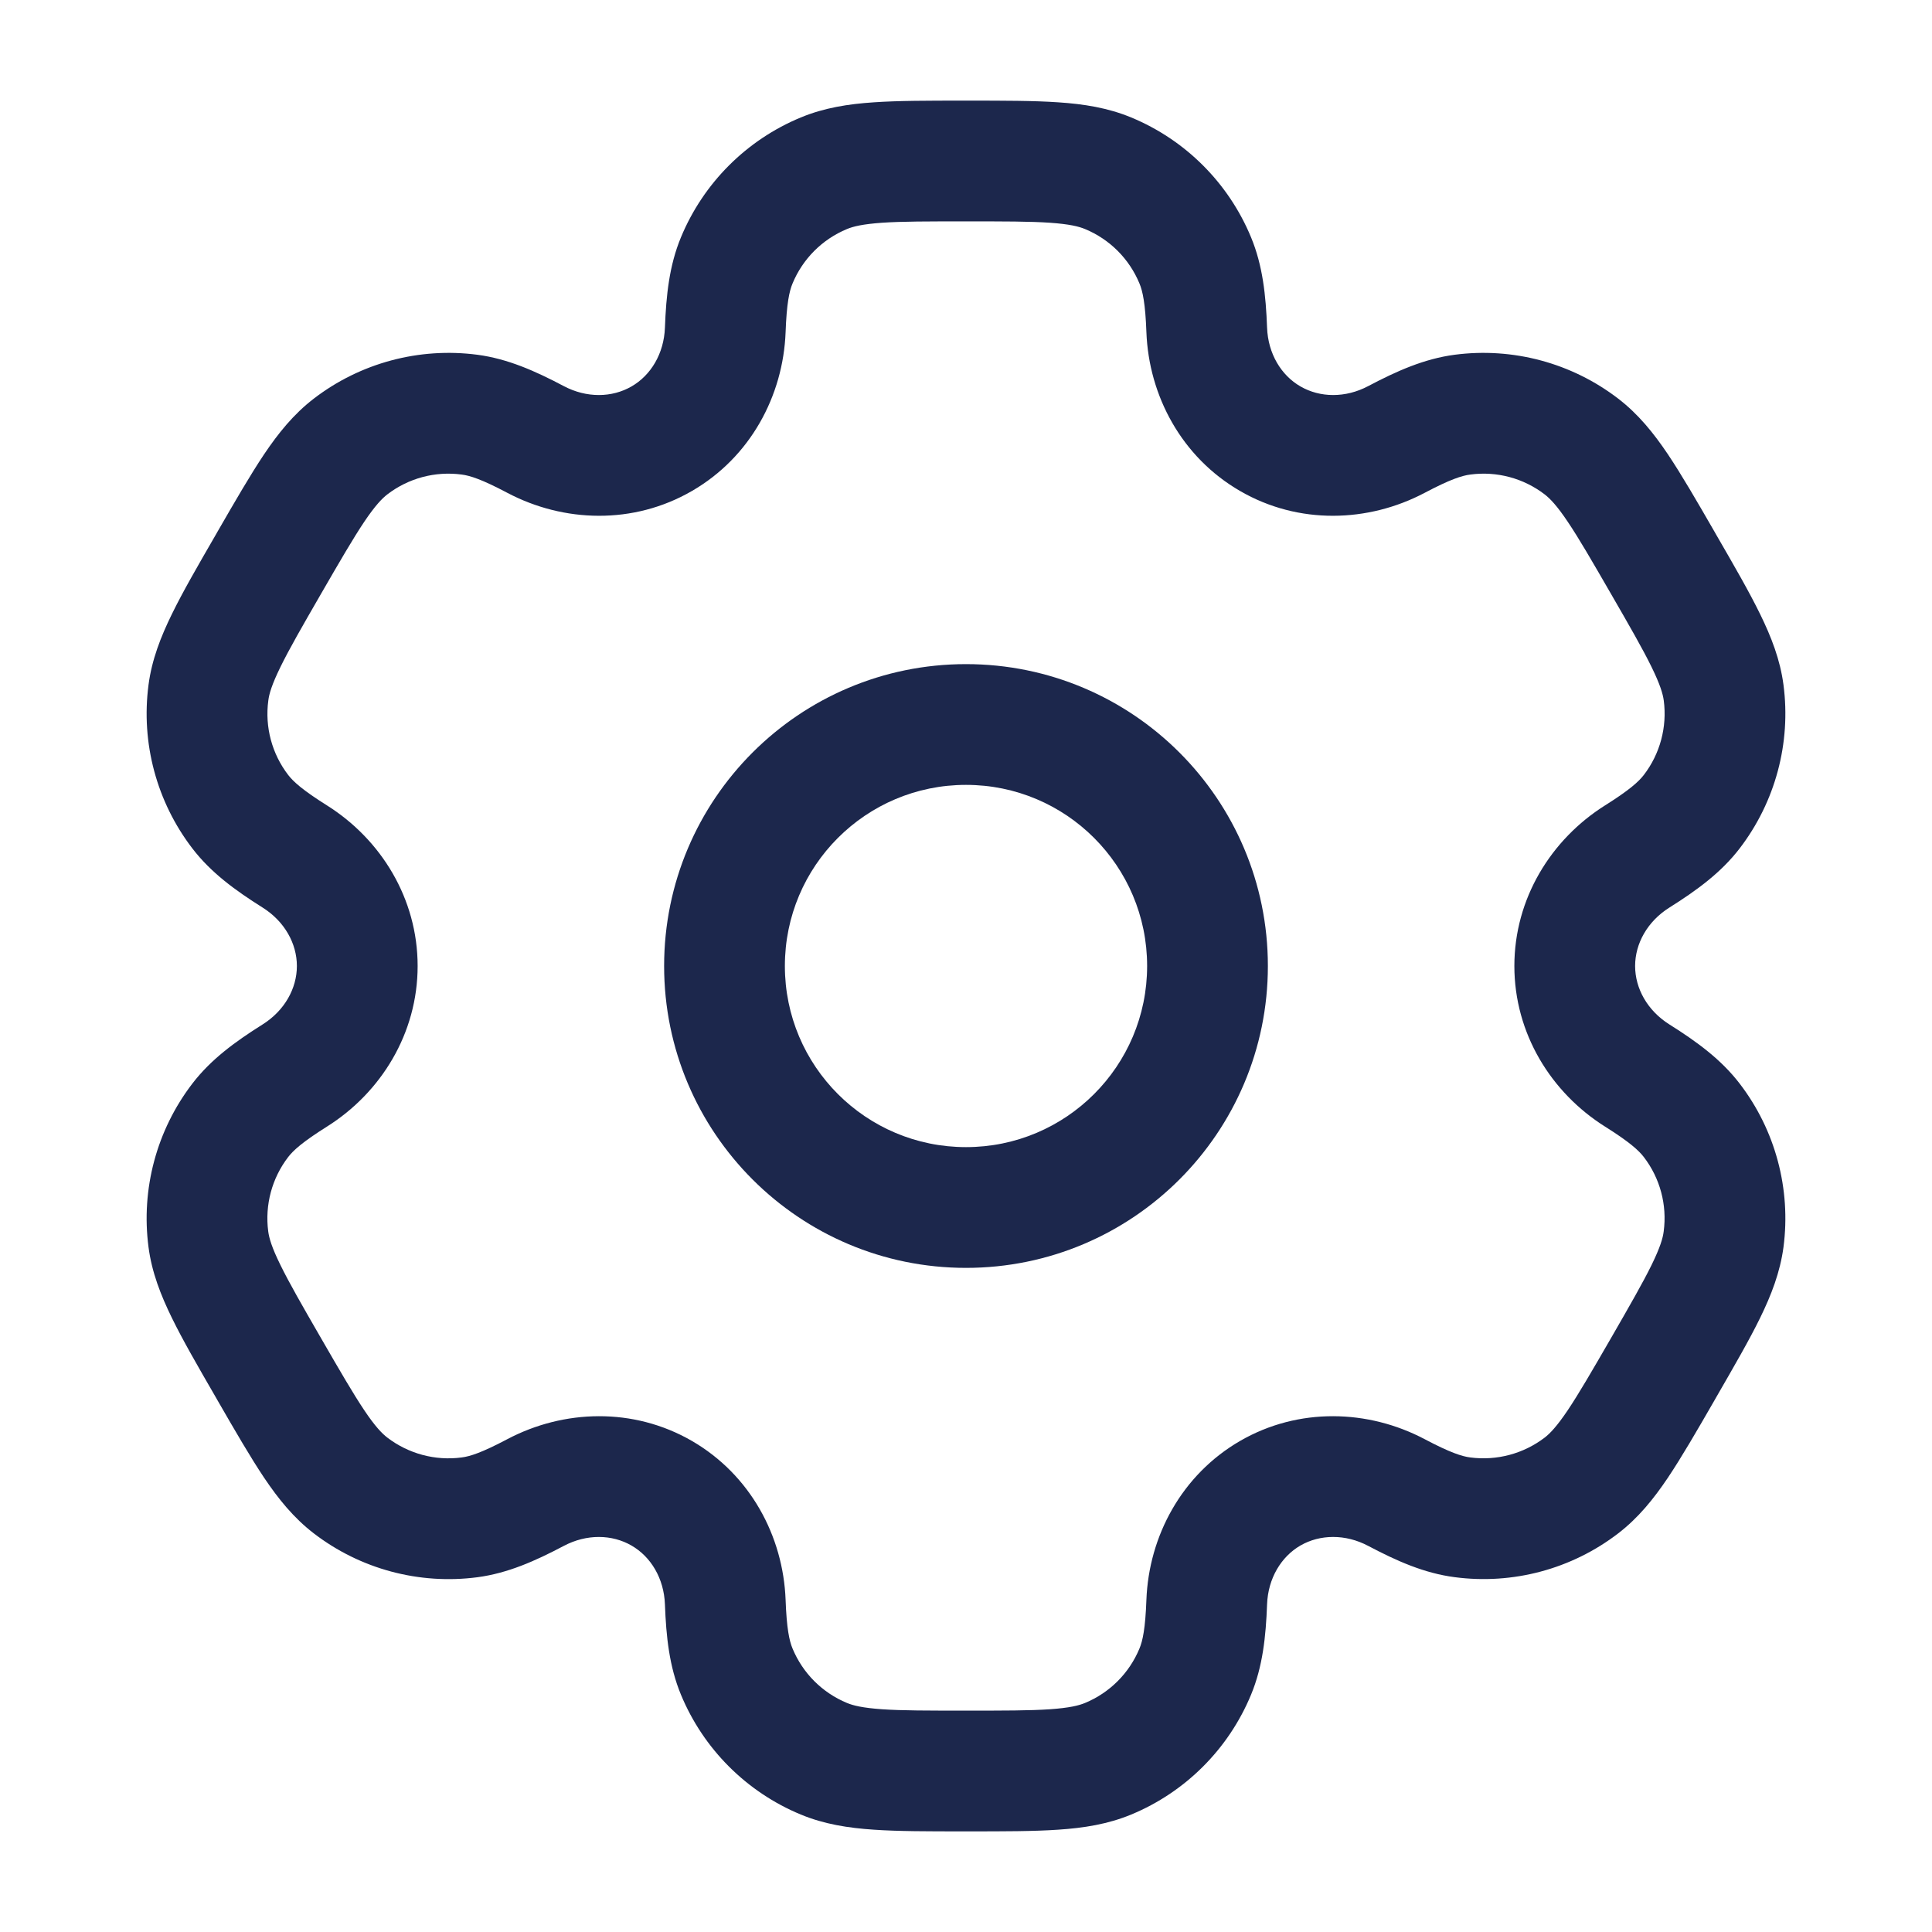
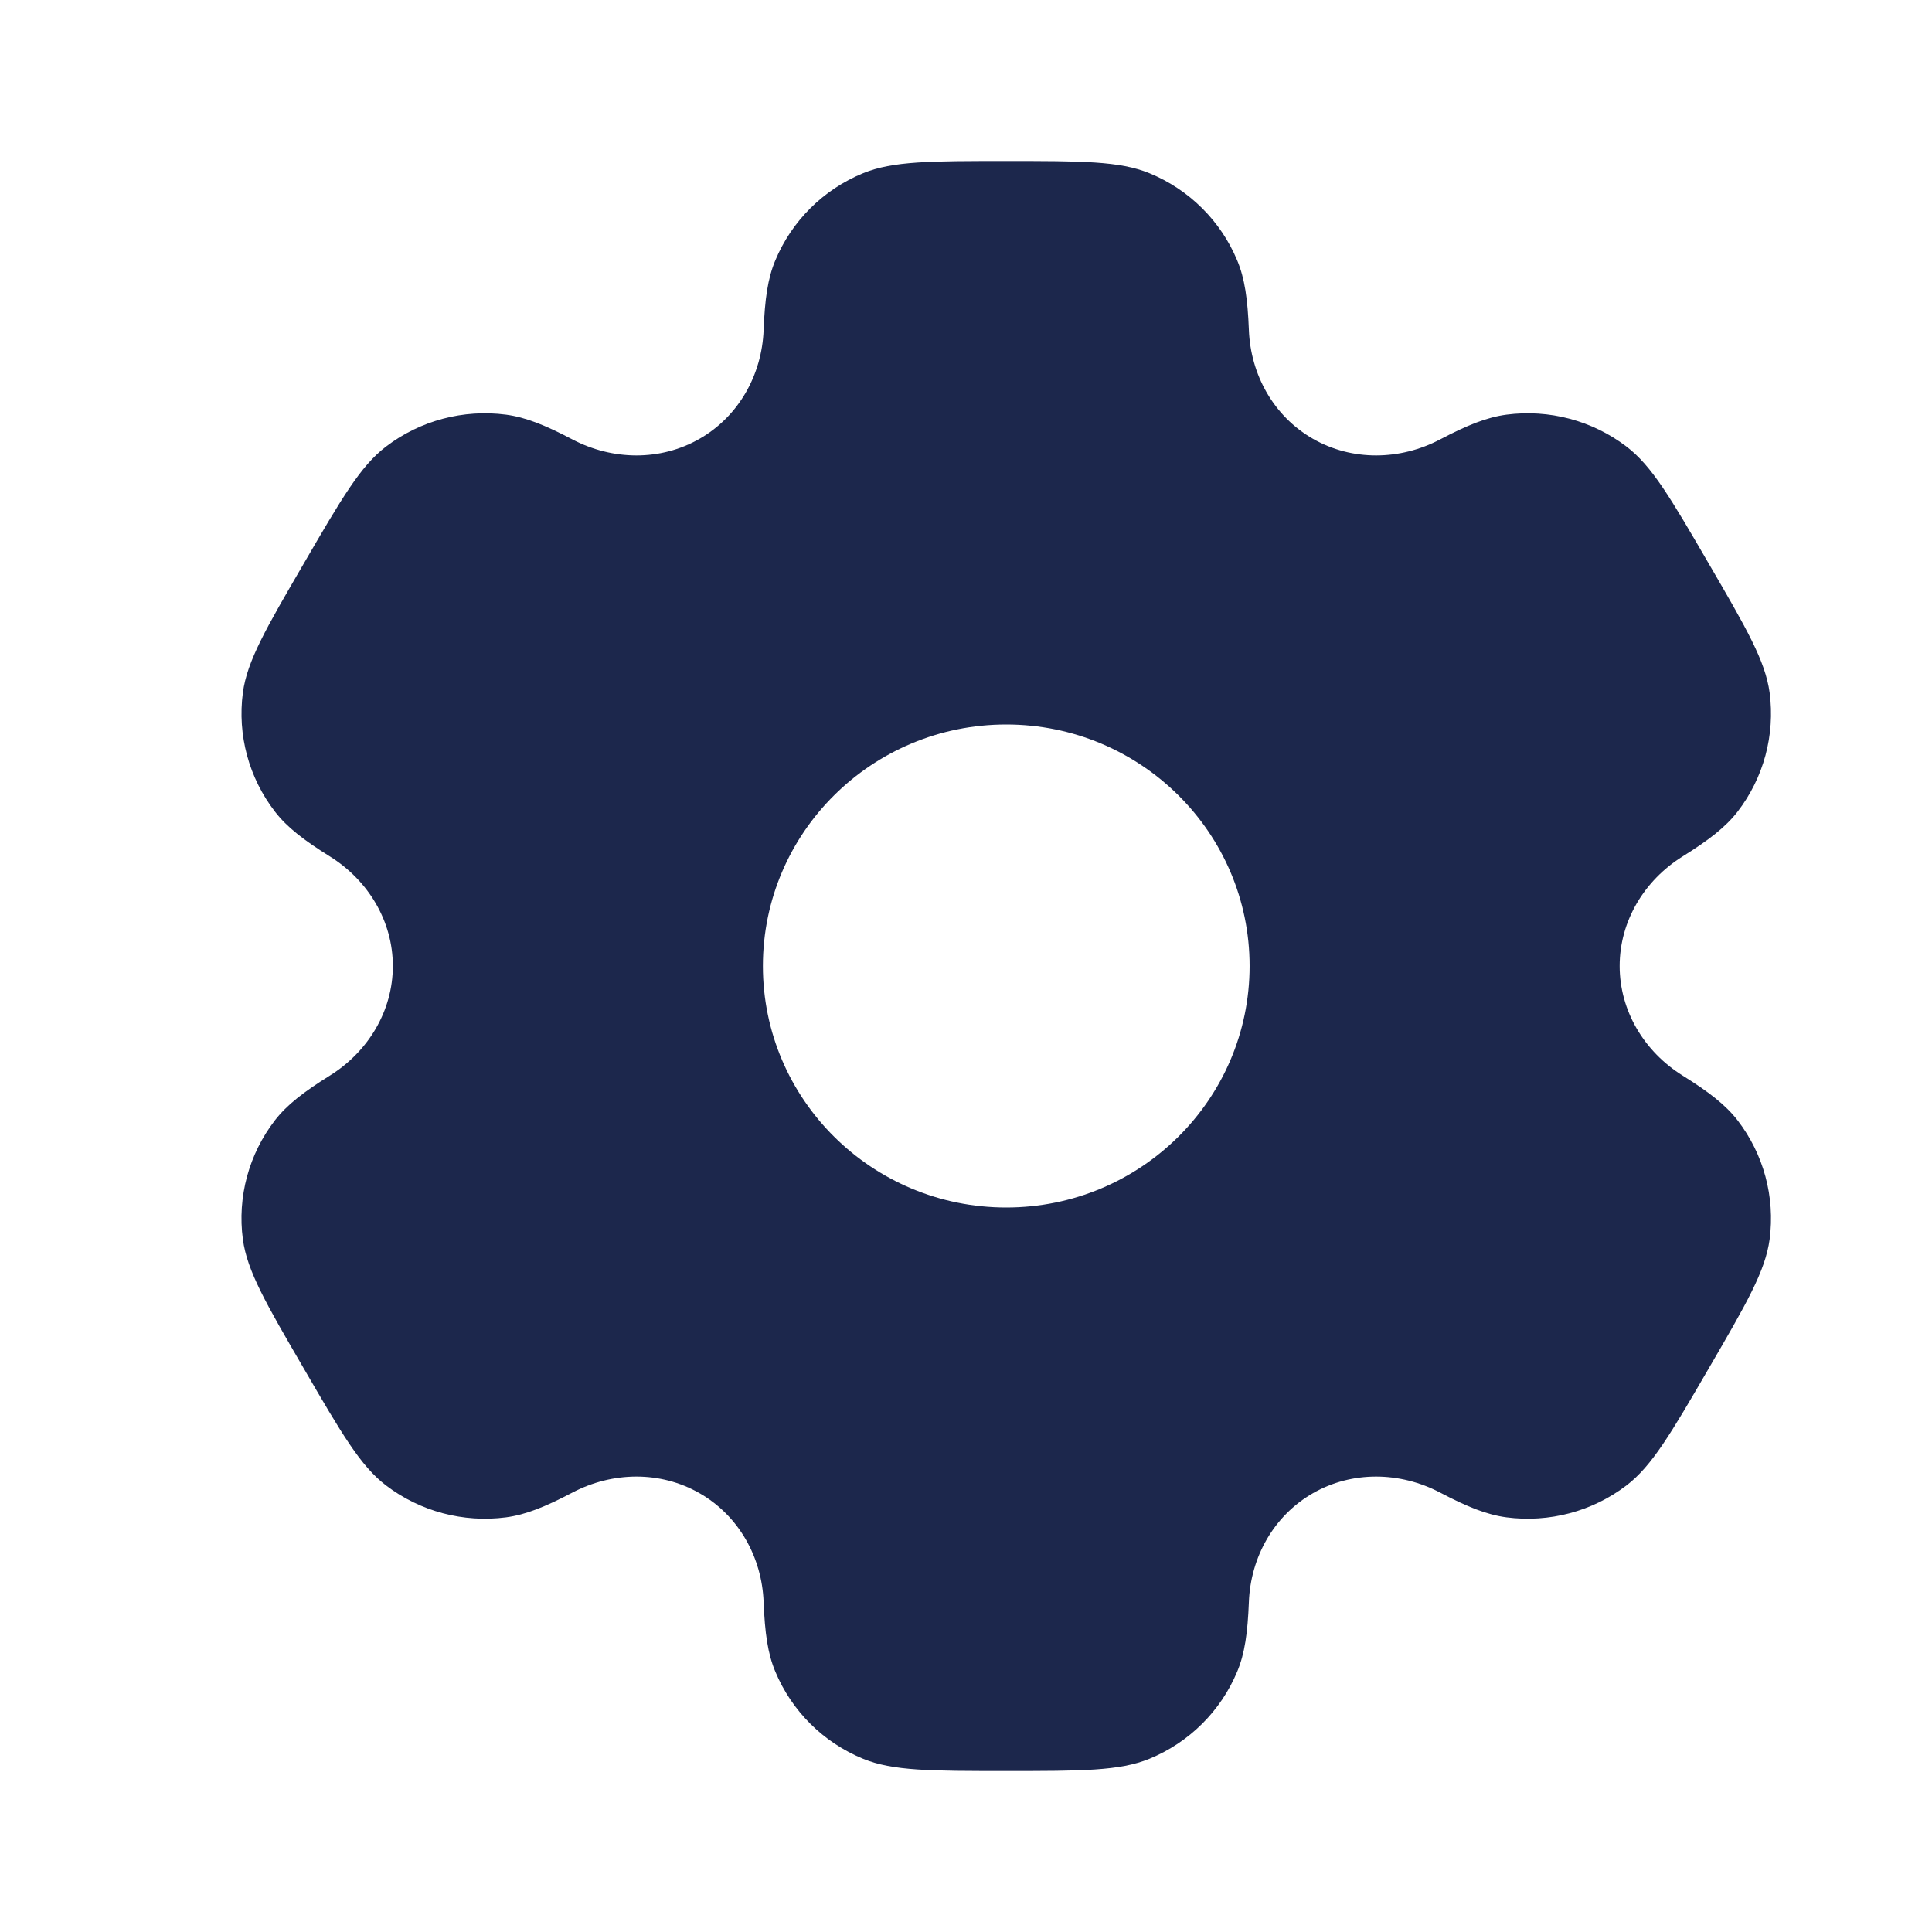
<svg xmlns="http://www.w3.org/2000/svg" width="800px" height="800px" viewBox="0 0 24 24" fill="none">
-   <path fill-rule="evenodd" clip-rule="evenodd" d="M12 8.25C9.929 8.25 8.25 9.929 8.25 12C8.25 14.071 9.929 15.75 12 15.75C14.071 15.75 15.75 14.071 15.75 12C15.75 9.929 14.071 8.25 12 8.25ZM9.75 12C9.75 10.757 10.757 9.75 12 9.75C13.243 9.75 14.25 10.757 14.25 12C14.25 13.243 13.243 14.25 12 14.25C10.757 14.25 9.75 13.243 9.75 12Z" fill="#1C274C" />
-   <path fill-rule="evenodd" clip-rule="evenodd" d="M11.975 1.25C11.53 1.25 11.159 1.25 10.855 1.271C10.537 1.292 10.238 1.339 9.948 1.459C9.274 1.738 8.738 2.274 8.459 2.948C8.314 3.298 8.275 3.668 8.26 4.07C8.248 4.393 8.085 4.663 7.844 4.801C7.603 4.94 7.288 4.947 7.003 4.796C6.647 4.608 6.307 4.457 5.931 4.407C5.208 4.312 4.476 4.508 3.898 4.952C3.648 5.144 3.458 5.38 3.281 5.643C3.111 5.897 2.925 6.218 2.703 6.603L2.678 6.647C2.455 7.032 2.27 7.353 2.136 7.627C1.996 7.913 1.886 8.195 1.845 8.507C1.75 9.23 1.946 9.961 2.39 10.54C2.621 10.841 2.922 11.06 3.262 11.274C3.536 11.446 3.688 11.722 3.688 12C3.688 12.278 3.536 12.554 3.262 12.726C2.922 12.94 2.621 13.159 2.39 13.46C1.946 14.039 1.75 14.77 1.845 15.493C1.886 15.805 1.996 16.087 2.136 16.373C2.27 16.647 2.455 16.968 2.678 17.353L2.703 17.397C2.925 17.782 3.111 18.103 3.281 18.357C3.458 18.62 3.648 18.856 3.898 19.048C4.476 19.492 5.208 19.688 5.931 19.593C6.307 19.543 6.647 19.392 7.003 19.204C7.288 19.053 7.603 19.06 7.844 19.199C8.085 19.337 8.248 19.607 8.26 19.93C8.275 20.332 8.314 20.702 8.459 21.052C8.738 21.726 9.274 22.262 9.948 22.541C10.238 22.661 10.537 22.708 10.855 22.729C11.159 22.75 11.53 22.75 11.975 22.75H12.025C12.47 22.75 12.841 22.75 13.145 22.729C13.463 22.708 13.762 22.661 14.052 22.541C14.726 22.262 15.262 21.726 15.541 21.052C15.686 20.702 15.725 20.332 15.74 19.93C15.752 19.607 15.915 19.337 16.156 19.198C16.397 19.06 16.712 19.053 16.997 19.204C17.353 19.392 17.693 19.543 18.069 19.592C18.792 19.688 19.524 19.492 20.102 19.048C20.352 18.856 20.542 18.62 20.719 18.357C20.889 18.103 21.075 17.782 21.297 17.397L21.322 17.353C21.544 16.968 21.73 16.647 21.864 16.373C22.004 16.087 22.113 15.805 22.155 15.493C22.25 14.77 22.054 14.038 21.61 13.46C21.379 13.159 21.078 12.94 20.738 12.726C20.464 12.554 20.312 12.278 20.312 12C20.312 11.722 20.464 11.446 20.738 11.274C21.078 11.06 21.379 10.841 21.61 10.54C22.054 9.961 22.25 9.23 22.155 8.507C22.114 8.195 22.004 7.913 21.864 7.627C21.73 7.353 21.545 7.032 21.322 6.647L21.297 6.603C21.075 6.218 20.889 5.897 20.719 5.643C20.542 5.38 20.352 5.144 20.102 4.952C19.524 4.508 18.792 4.312 18.069 4.407C17.693 4.457 17.353 4.608 16.997 4.796C16.712 4.947 16.397 4.94 16.156 4.801C15.915 4.663 15.752 4.393 15.74 4.07C15.725 3.668 15.686 3.298 15.541 2.948C15.262 2.274 14.726 1.738 14.052 1.459C13.762 1.339 13.463 1.292 13.145 1.271C12.841 1.25 12.47 1.25 12.025 1.25H11.975ZM10.522 2.845C10.599 2.813 10.716 2.784 10.957 2.767C11.204 2.75 11.524 2.75 12 2.75C12.476 2.75 12.796 2.75 13.043 2.767C13.284 2.784 13.401 2.813 13.478 2.845C13.785 2.972 14.028 3.215 14.155 3.522C14.195 3.618 14.228 3.769 14.241 4.126C14.271 4.918 14.68 5.681 15.406 6.1C16.132 6.52 16.997 6.492 17.698 6.122C18.014 5.955 18.161 5.908 18.265 5.895C18.594 5.851 18.926 5.94 19.189 6.142C19.255 6.193 19.34 6.28 19.474 6.48C19.613 6.686 19.773 6.963 20.011 7.375C20.249 7.787 20.408 8.064 20.517 8.287C20.623 8.504 20.657 8.62 20.668 8.703C20.711 9.032 20.622 9.364 20.42 9.627C20.356 9.71 20.242 9.814 19.94 10.004C19.268 10.426 18.812 11.162 18.812 12C18.812 12.838 19.268 13.574 19.94 13.996C20.242 14.186 20.356 14.29 20.42 14.373C20.622 14.636 20.711 14.968 20.667 15.297C20.657 15.38 20.623 15.496 20.517 15.713C20.408 15.935 20.249 16.212 20.011 16.625C19.773 17.037 19.612 17.314 19.474 17.52C19.339 17.72 19.255 17.807 19.189 17.858C18.926 18.059 18.594 18.148 18.265 18.105C18.161 18.092 18.014 18.045 17.698 17.878C16.997 17.508 16.132 17.48 15.406 17.899C14.68 18.319 14.271 19.082 14.241 19.874C14.228 20.231 14.195 20.382 14.155 20.478C14.028 20.785 13.785 21.028 13.478 21.155C13.401 21.187 13.284 21.216 13.043 21.233C12.796 21.25 12.476 21.25 12 21.25C11.524 21.25 11.204 21.25 10.957 21.233C10.716 21.216 10.599 21.187 10.522 21.155C10.215 21.028 9.972 20.785 9.845 20.478C9.805 20.382 9.772 20.231 9.759 19.874C9.729 19.082 9.32 18.319 8.594 17.899C7.868 17.48 7.003 17.508 6.302 17.878C5.986 18.045 5.839 18.092 5.735 18.105C5.406 18.149 5.074 18.059 4.811 17.858C4.745 17.807 4.66 17.72 4.526 17.52C4.388 17.314 4.227 17.037 3.989 16.625C3.751 16.213 3.592 15.936 3.483 15.713C3.376 15.496 3.343 15.38 3.332 15.297C3.289 14.968 3.378 14.636 3.58 14.373C3.644 14.29 3.758 14.186 4.06 13.996C4.732 13.574 5.188 12.838 5.188 12C5.188 11.162 4.732 10.426 4.06 10.004C3.758 9.814 3.644 9.71 3.58 9.627C3.378 9.364 3.289 9.031 3.333 8.703C3.343 8.62 3.377 8.504 3.483 8.287C3.592 8.064 3.751 7.787 3.989 7.375C4.227 6.963 4.388 6.686 4.526 6.48C4.661 6.28 4.745 6.193 4.811 6.142C5.074 5.94 5.406 5.851 5.735 5.895C5.839 5.908 5.986 5.955 6.302 6.122C7.003 6.492 7.868 6.52 8.594 6.1C9.32 5.681 9.729 4.918 9.759 4.126C9.772 3.769 9.805 3.618 9.845 3.522C9.972 3.215 10.215 2.972 10.522 2.845Z" fill="#1C274C" />
+   <path fill-rule="evenodd" clip-rule="evenodd" d="M14.279 2.152C13.909 2 13.439 2 12.5 2C11.561 2 11.091 2 10.721 2.152C10.227 2.355 9.835 2.745 9.631 3.235C9.537 3.458 9.501 3.719 9.486 4.098C9.465 4.656 9.177 5.172 8.69 5.451C8.203 5.73 7.609 5.72 7.111 5.459C6.773 5.281 6.528 5.183 6.286 5.151C5.756 5.082 5.22 5.224 4.796 5.547C4.478 5.789 4.243 6.193 3.774 7C3.304 7.807 3.07 8.21 3.017 8.605C2.948 9.131 3.091 9.663 3.417 10.084C3.565 10.276 3.774 10.437 4.098 10.639C4.574 10.936 4.88 11.442 4.88 12C4.88 12.558 4.574 13.064 4.098 13.361C3.774 13.563 3.565 13.724 3.416 13.916C3.091 14.337 2.947 14.869 3.017 15.395C3.07 15.789 3.304 16.193 3.774 17C4.243 17.807 4.478 18.211 4.796 18.453C5.22 18.776 5.756 18.918 6.286 18.849C6.528 18.817 6.773 18.719 7.111 18.541C7.609 18.28 8.203 18.27 8.69 18.549C9.177 18.828 9.465 19.344 9.486 19.902C9.501 20.282 9.537 20.542 9.631 20.765C9.835 21.255 10.227 21.645 10.721 21.848C11.091 22 11.561 22 12.5 22C13.439 22 13.909 22 14.279 21.848C14.773 21.645 15.165 21.255 15.369 20.765C15.463 20.542 15.499 20.282 15.514 19.902C15.535 19.344 15.823 18.828 16.31 18.549C16.797 18.27 17.391 18.28 17.889 18.541C18.227 18.719 18.472 18.817 18.714 18.849C19.244 18.918 19.78 18.776 20.204 18.453C20.522 18.21 20.757 17.807 21.226 17C21.696 16.193 21.93 15.789 21.983 15.395C22.052 14.869 21.909 14.337 21.584 13.916C21.435 13.724 21.226 13.563 20.902 13.361C20.426 13.064 20.12 12.558 20.12 12C20.12 11.442 20.426 10.936 20.902 10.639C21.226 10.437 21.435 10.276 21.584 10.084C21.909 9.663 22.052 9.131 21.983 8.605C21.93 8.211 21.696 7.807 21.226 7C20.757 6.193 20.522 5.789 20.204 5.547C19.78 5.224 19.244 5.082 18.714 5.151C18.472 5.183 18.227 5.281 17.889 5.459C17.392 5.72 16.797 5.73 16.31 5.451C15.823 5.172 15.535 4.656 15.514 4.098C15.499 3.718 15.463 3.458 15.369 3.235C15.165 2.745 14.773 2.355 14.279 2.152ZM12.5 15C14.169 15 15.523 13.657 15.523 12C15.523 10.343 14.169 9 12.5 9C10.831 9 9.477 10.343 9.477 12C9.477 13.657 10.831 15 12.5 15Z" fill="#1C274C" />
</svg>
